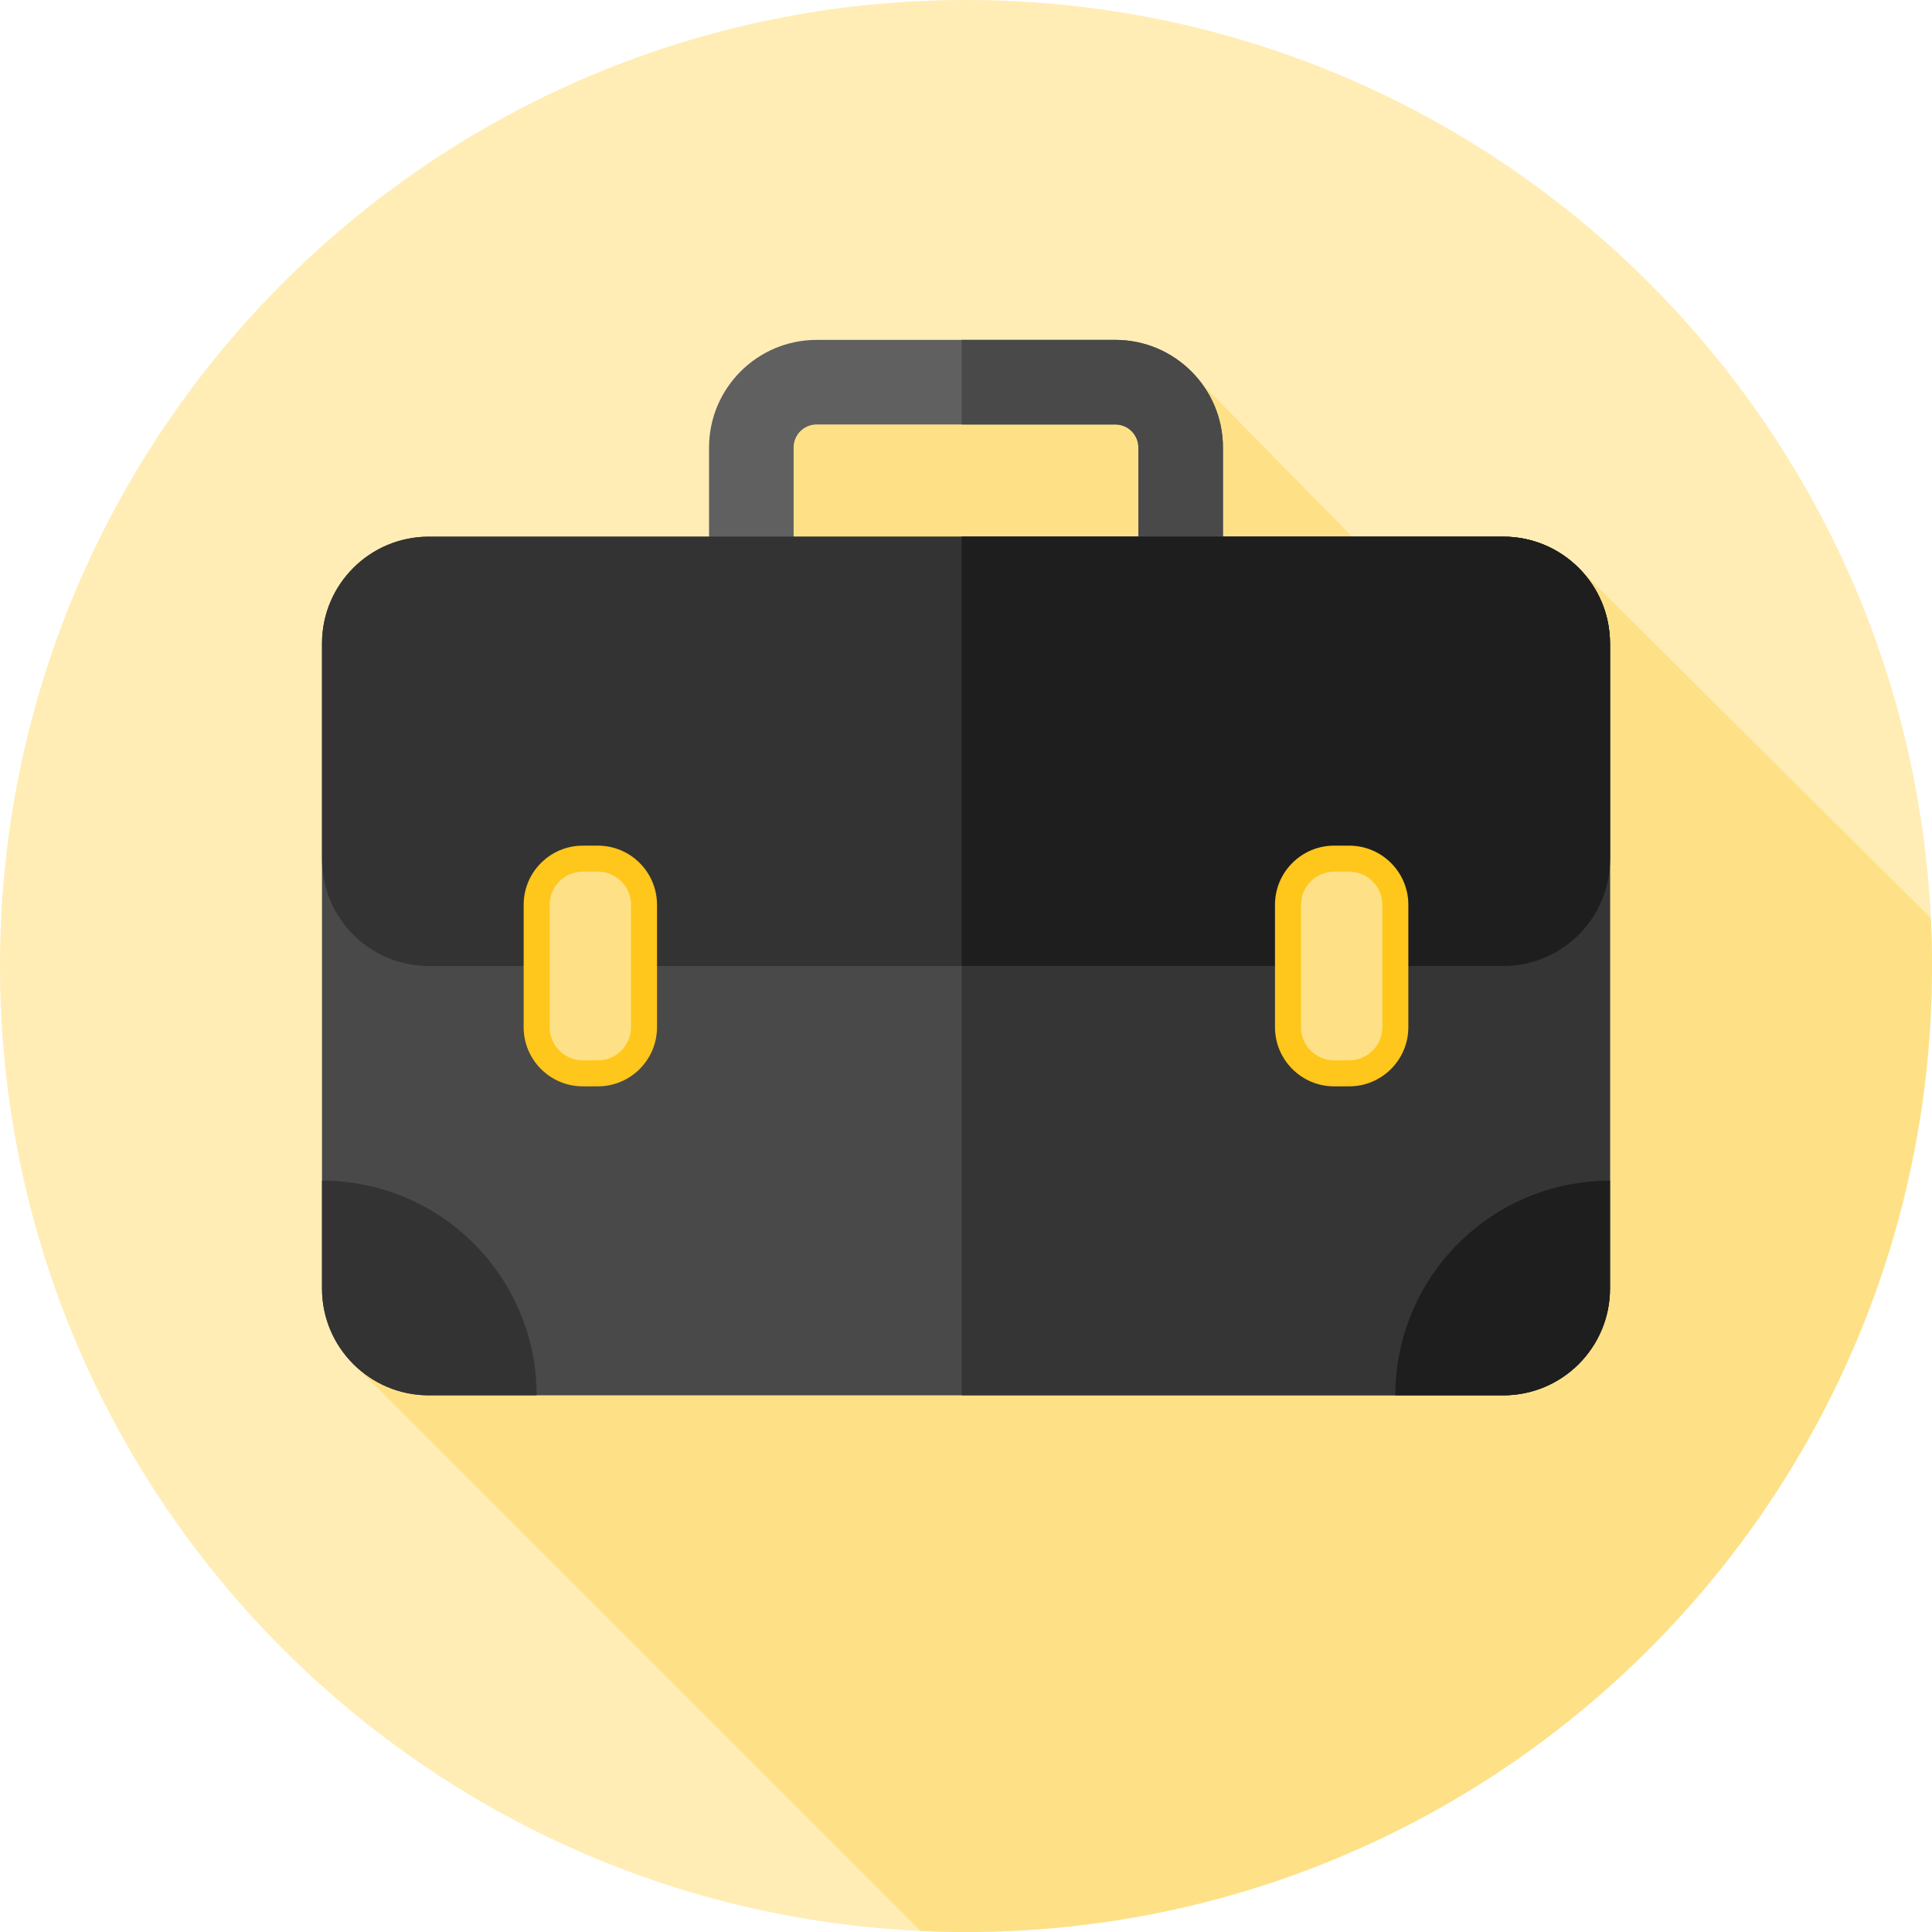
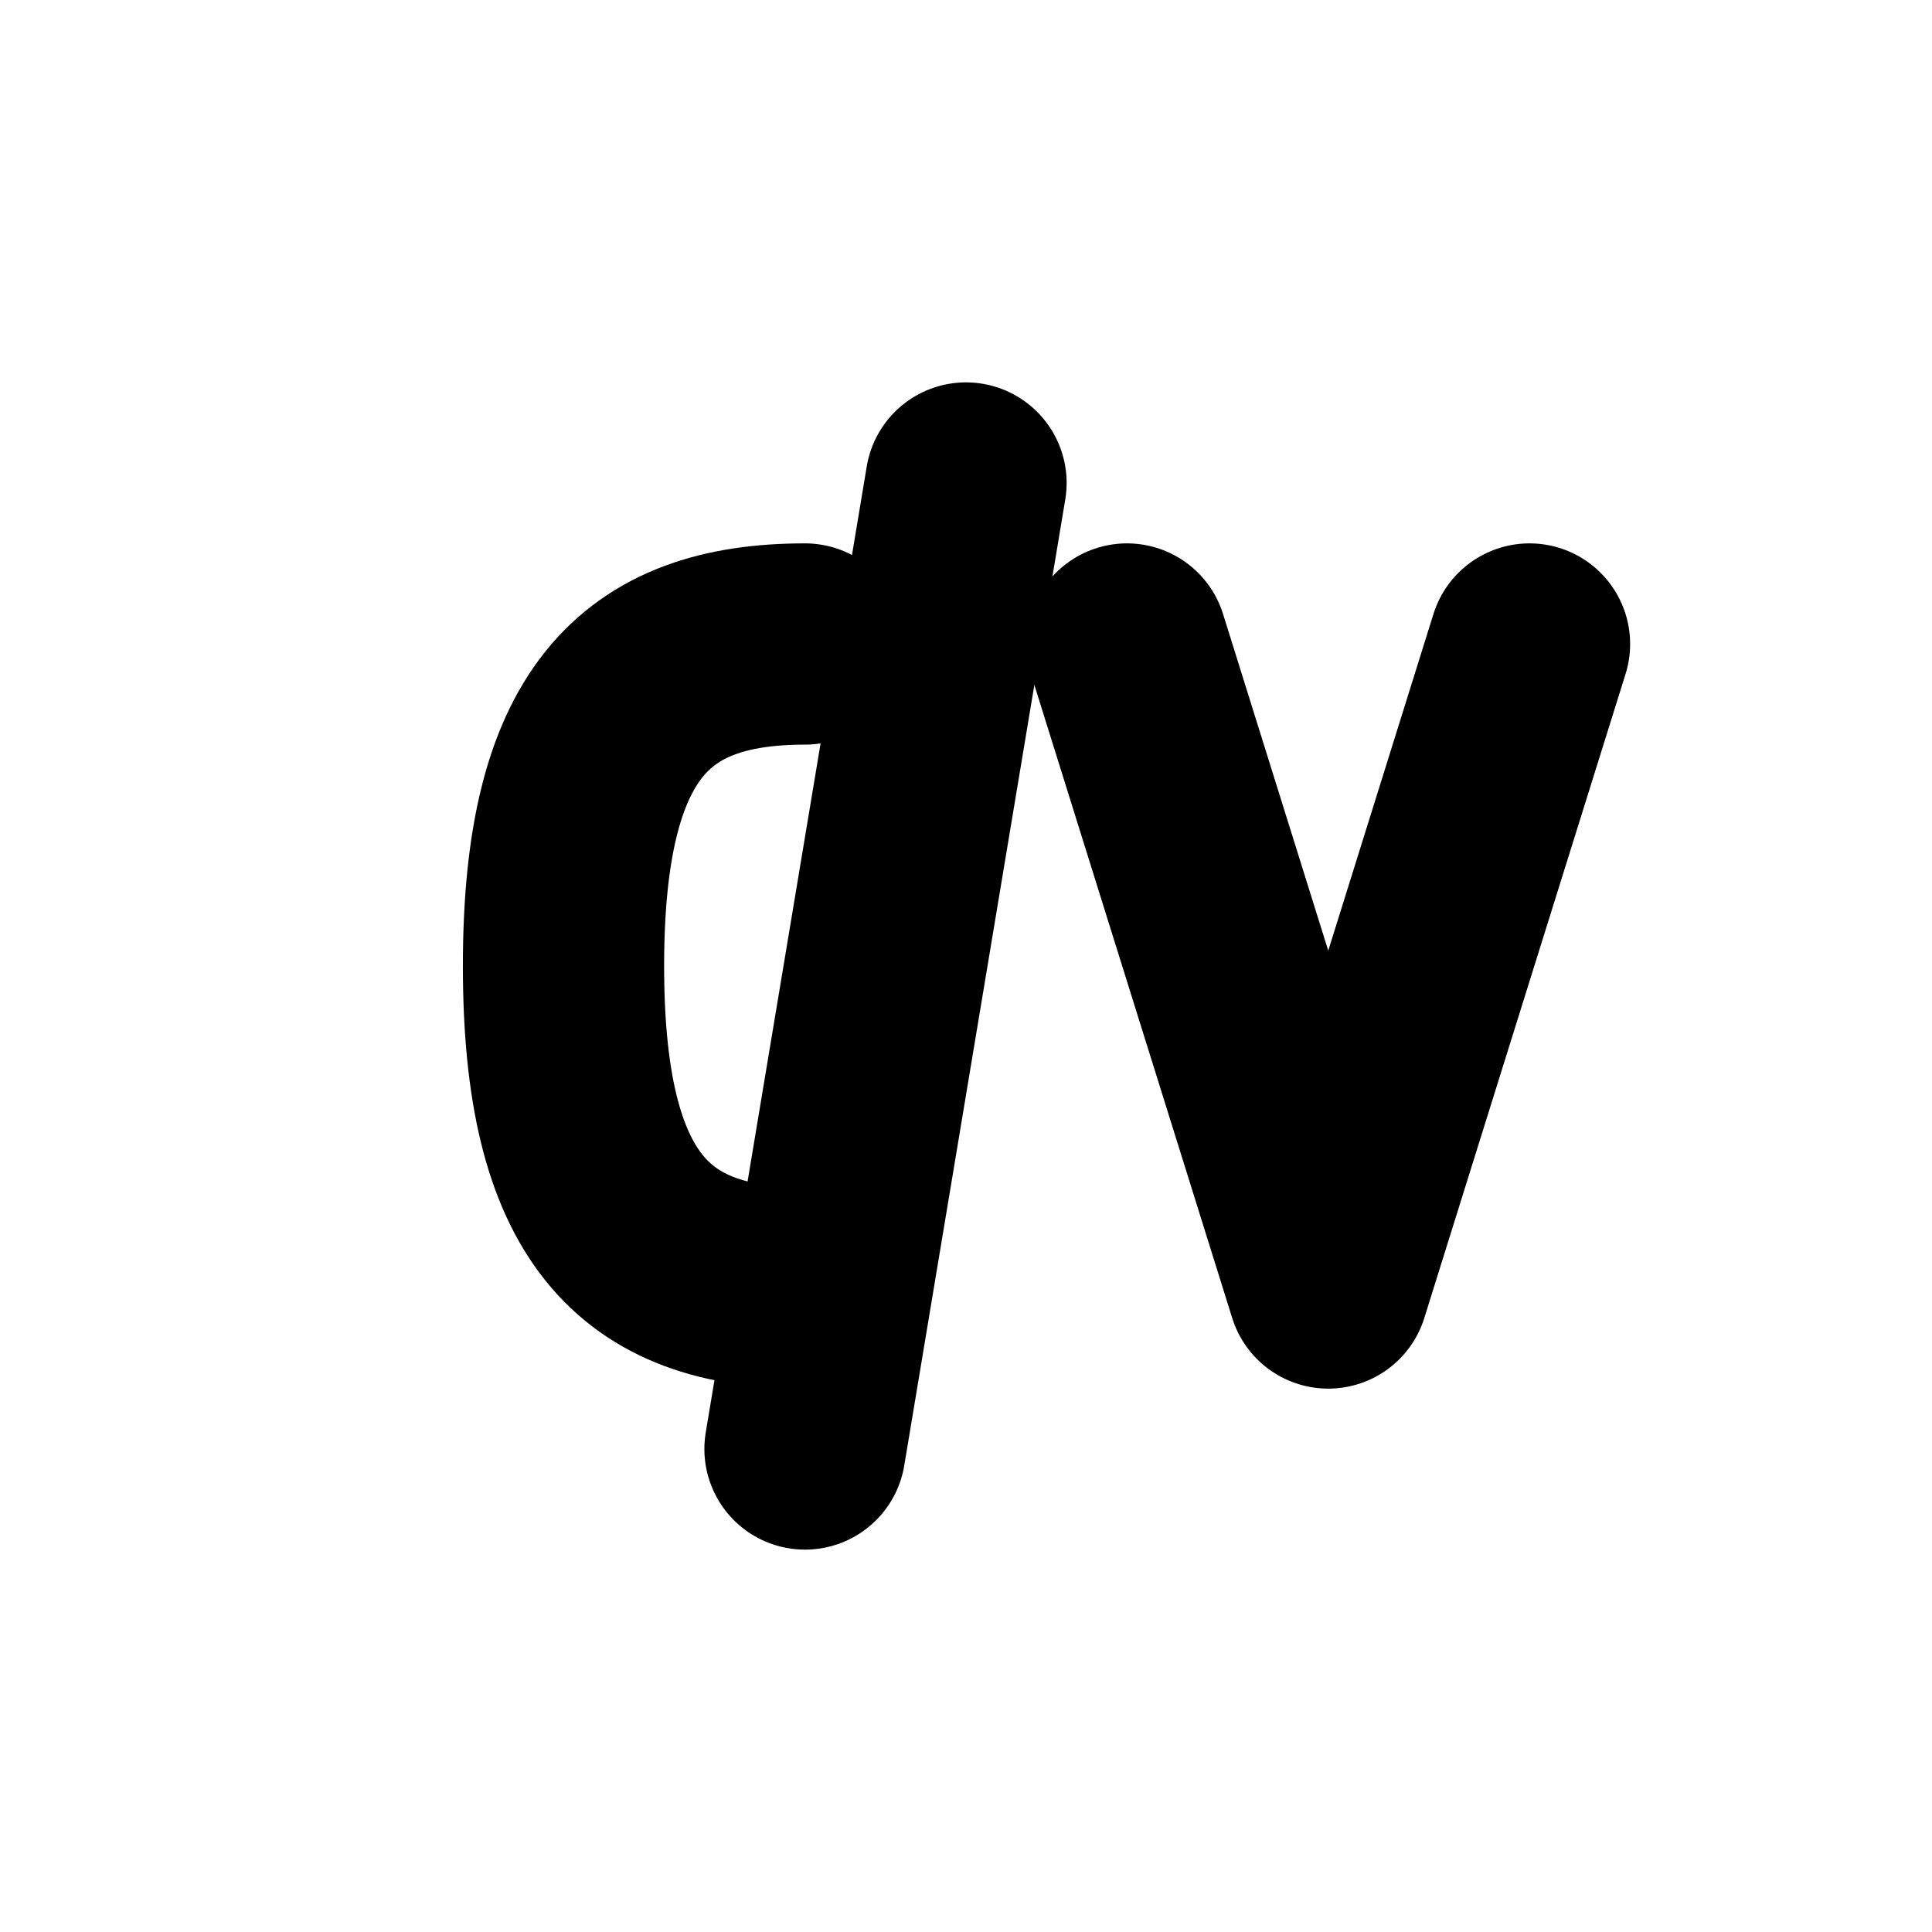
- <svg xmlns="http://www.w3.org/2000/svg" height="800px" width="800px" version="1.1" id="Layer_1" viewBox="0 0 512 512" xml:space="preserve">
-   <circle style="fill:#FFEDB5;" cx="256" cy="256" r="256" />
-   <g>
-     <path style="fill:#FEE187;" d="M512,256c0-4.248-0.109-8.471-0.314-12.669l-93.284-92.767L92.517,360.296l151.412,151.412   C247.93,511.895,251.952,512,256,512C397.384,512,512,397.384,512,256z" />
-     <polygon style="fill:#FEE187;" points="316.002,99.145 377.823,162.047 199.399,154.29 201.123,109.468  " />
-   </g>
-   <path style="fill:#606060;" d="M295.577,197.818h-79.155c-15.724,0-28.517-12.793-28.517-28.517v-50.71  c0-15.724,12.793-28.517,28.517-28.517h79.155c15.724,0,28.517,12.793,28.517,28.517v50.71  C324.094,185.025,311.301,197.818,295.577,197.818z M216.423,112.485c-3.367,0-6.106,2.739-6.106,6.106v50.71  c0,3.367,2.739,6.106,6.106,6.106h79.155c3.367,0,6.106-2.739,6.106-6.106v-50.71c0-3.367-2.739-6.106-6.106-6.106H216.423z" />
-   <g>
-     <path style="fill:#494949;" d="M295.577,90.074h-40.726v22.411h40.726c3.367,0,6.106,2.739,6.106,6.106v50.71   c0,3.367-2.739,6.106-6.106,6.106h-40.726v22.411h40.726c15.724,0,28.517-12.793,28.517-28.517v-50.71   C324.094,102.867,311.301,90.074,295.577,90.074z" />
-     <path style="fill:#494949;" d="M398.365,369.778H113.633c-15.631,0-28.3-12.671-28.3-28.301V170.522   c0-15.631,12.671-28.3,28.3-28.3h284.732c15.631,0,28.301,12.671,28.301,28.3v170.955   C426.667,357.107,413.996,369.778,398.365,369.778z" />
-   </g>
-   <path style="fill:#353535;" d="M398.365,142.222H254.85v227.556h143.515c15.631,0,28.301-12.671,28.301-28.301V170.524  C426.667,154.893,413.996,142.222,398.365,142.222z" />
-   <path style="fill:#333333;" d="M398.367,256H113.635c-15.631,0-28.301-12.671-28.301-28.301v-57.177  c0-15.631,12.671-28.3,28.301-28.3h284.732c15.631,0,28.301,12.671,28.301,28.3v57.177C426.667,243.329,413.996,256,398.367,256z" />
-   <path style="fill:#1E1E1E;" d="M398.365,142.222H254.85V256h143.515c15.631,0,28.301-12.671,28.301-28.301v-57.175  C426.667,154.893,413.996,142.222,398.365,142.222z" />
-   <path style="fill:#FEE187;" d="M158.455,284.444h-4.022c-6.744,0-12.212-5.466-12.212-12.21v-32.466  c0-6.744,5.467-12.21,12.212-12.21h4.022c6.744,0,12.212,5.467,12.212,12.21v32.466C170.667,278.978,165.2,284.444,158.455,284.444z  " />
-   <path style="fill:#FFC61B;" d="M158.455,287.892h-4.022c-8.635,0-15.658-7.025-15.658-15.66v-32.465  c0-8.635,7.023-15.66,15.658-15.66h4.022c8.635,0,15.66,7.025,15.66,15.66v32.465C174.114,280.867,167.09,287.892,158.455,287.892z   M154.433,231.003c-4.832,0-8.763,3.931-8.763,8.764v32.465c0,4.834,3.931,8.764,8.763,8.764h4.022c4.834,0,8.764-3.93,8.764-8.764  v-32.465c0-4.834-3.931-8.764-8.764-8.764H154.433z" />
-   <path style="fill:#FEE187;" d="M357.567,284.444h-4.022c-6.744,0-12.21-5.466-12.21-12.21v-32.466c0-6.744,5.467-12.21,12.21-12.21  h4.022c6.744,0,12.21,5.467,12.21,12.21v32.466C369.778,278.978,364.311,284.444,357.567,284.444z" />
-   <path style="fill:#FFC61B;" d="M357.566,287.892h-4.022c-8.635,0-15.658-7.025-15.658-15.66v-32.465  c0-8.635,7.023-15.66,15.658-15.66h4.022c8.635,0,15.66,7.025,15.66,15.66v32.465C373.226,280.867,366.201,287.892,357.566,287.892z   M353.544,231.003c-4.832,0-8.763,3.931-8.763,8.764v32.465c0,4.834,3.931,8.764,8.763,8.764h4.022c4.834,0,8.764-3.93,8.764-8.764  v-32.465c0-4.834-3.931-8.764-8.764-8.764H353.544z" />
-   <path style="fill:#1E1E1E;" d="M426.667,341.476v-28.588c-31.418,0-56.889,25.471-56.889,56.889h28.588  C413.996,369.778,426.667,357.107,426.667,341.476z" />
-   <path style="fill:#333333;" d="M85.333,312.889v28.588c0,15.631,12.671,28.301,28.301,28.301h28.588  C142.222,338.36,116.752,312.889,85.333,312.889z" />
+ <svg xmlns="http://www.w3.org/2000/svg" width="32" height="32" viewBox="0 0 24 24" fill="none" stroke="currentColor" stroke-width="2.5" stroke-linecap="round" stroke-linejoin="round">
+   <path d="M10 8c-2 0-3 1-3 4s1 4 3 4" />
+   <path d="M14 8l2.5 8 2.5-8" />
+   <path d="M12 6l-2 12" />
</svg>
